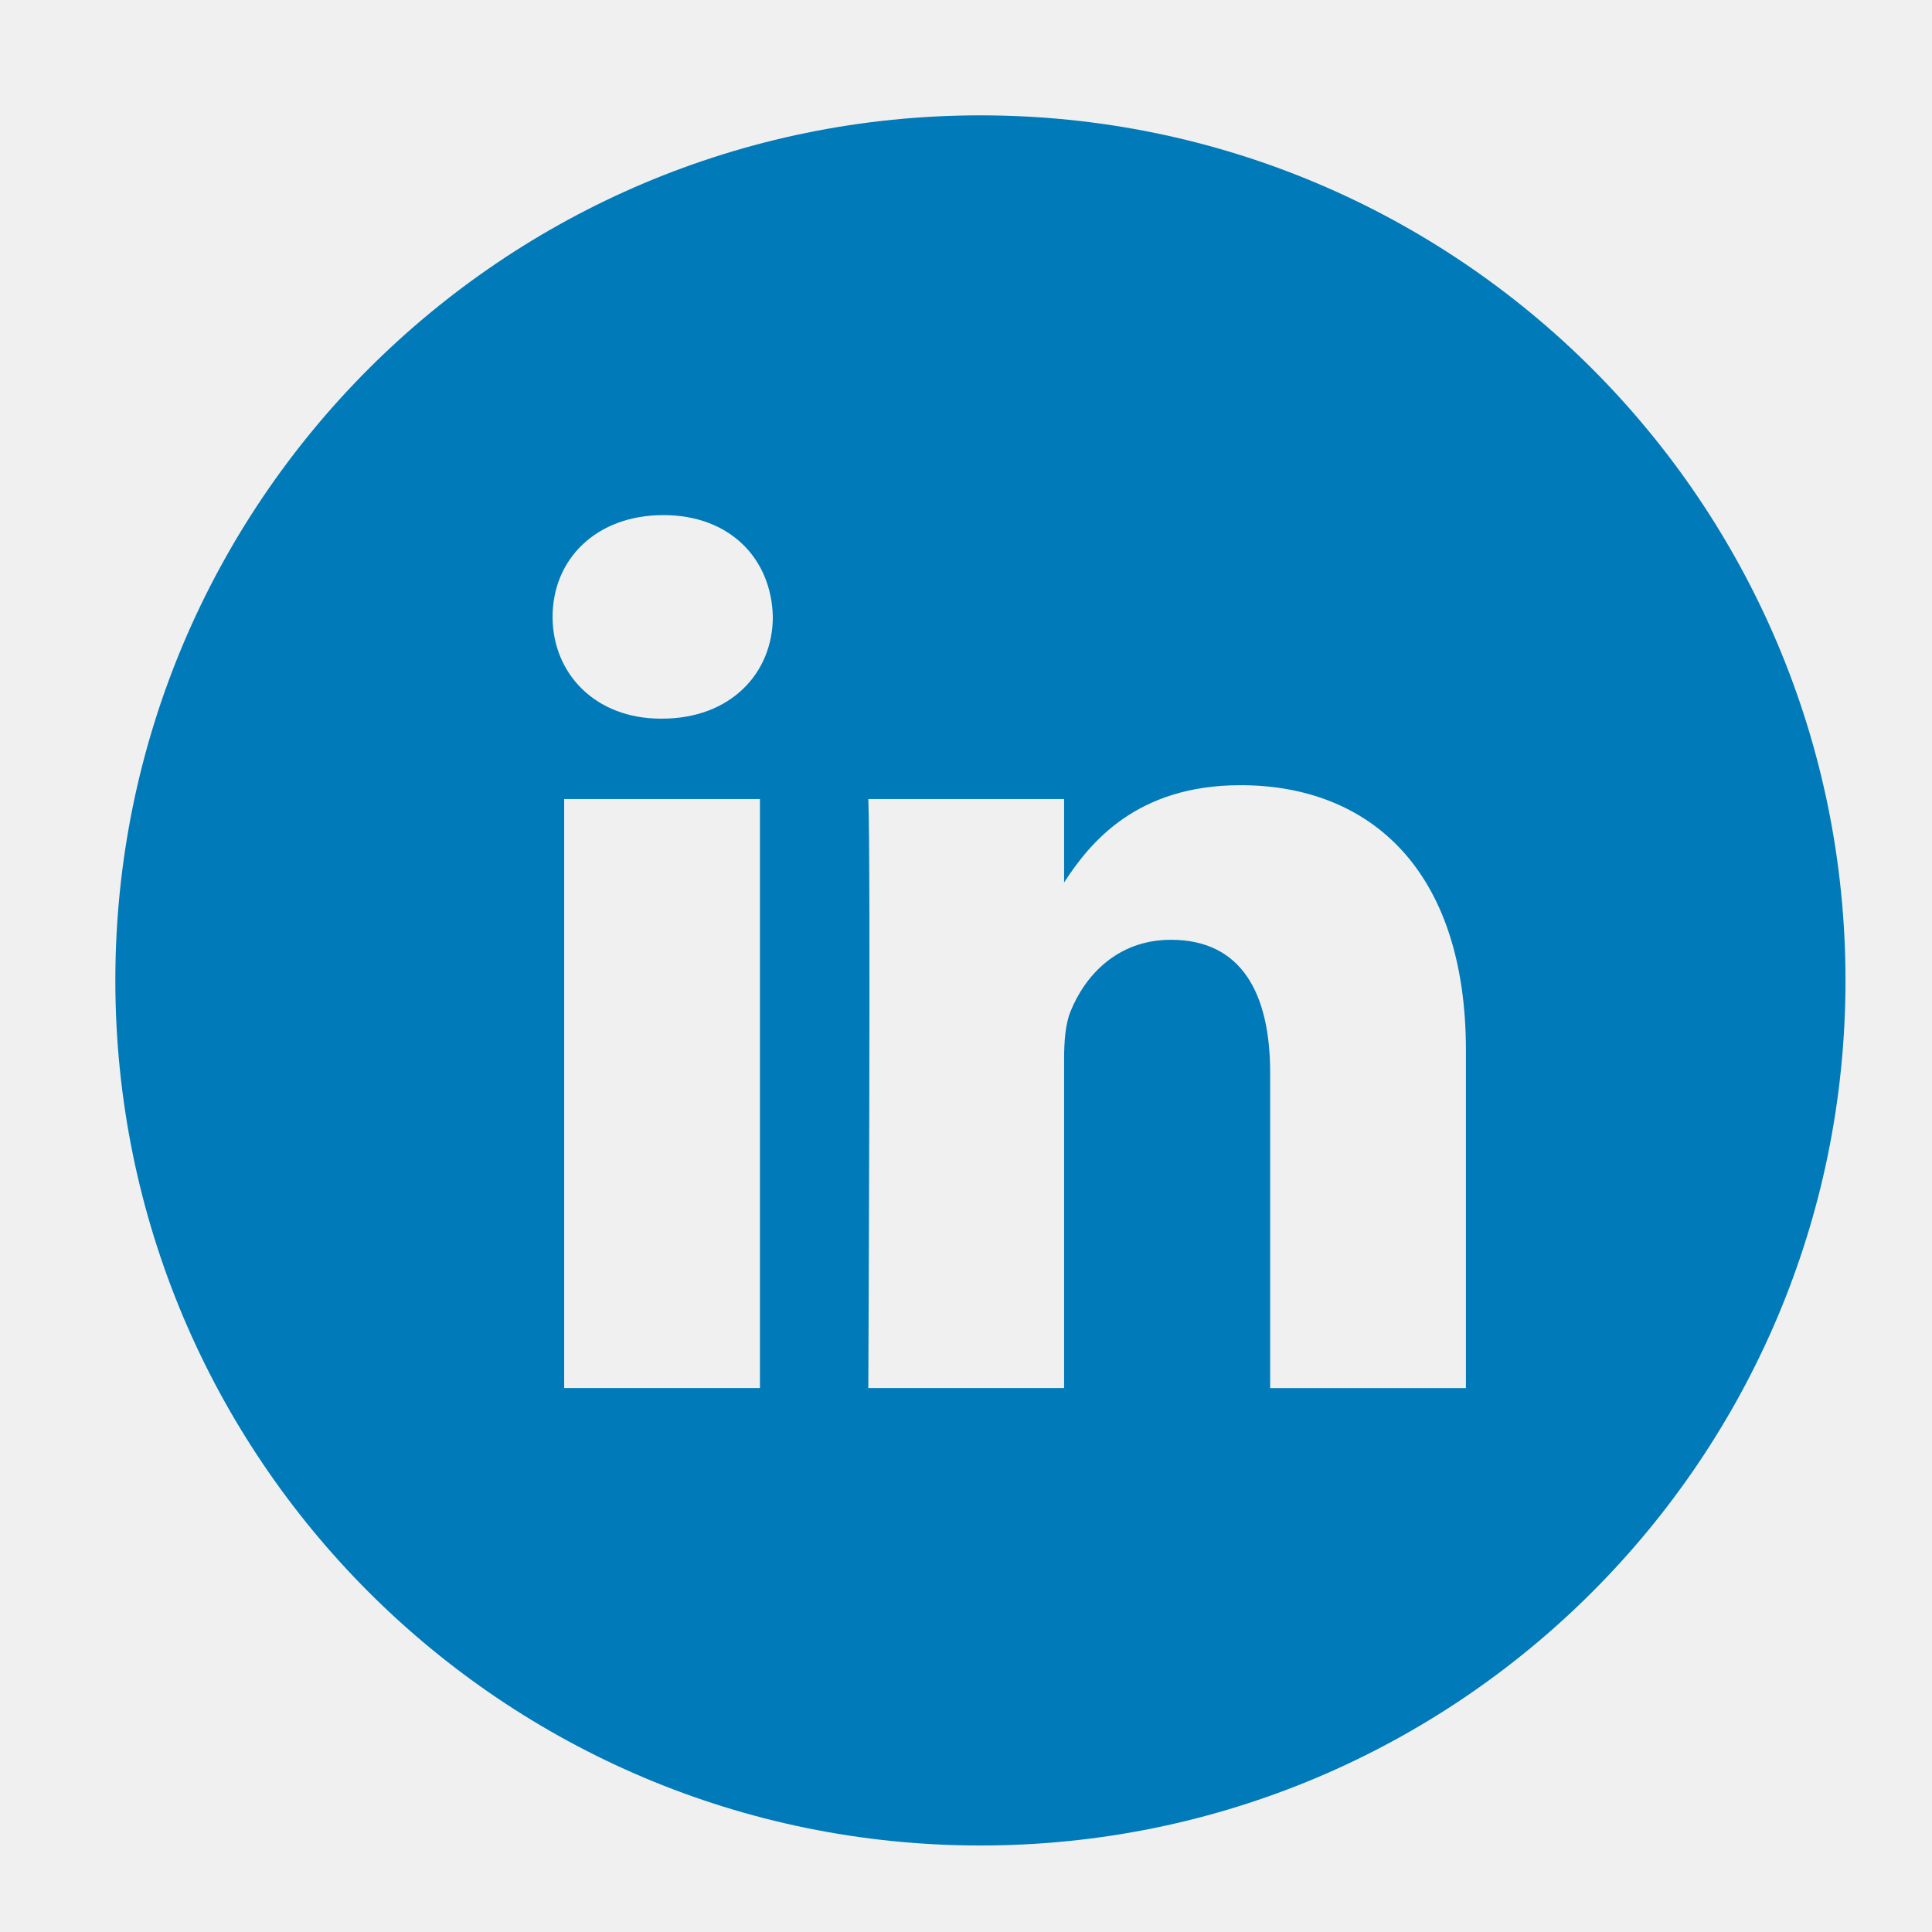
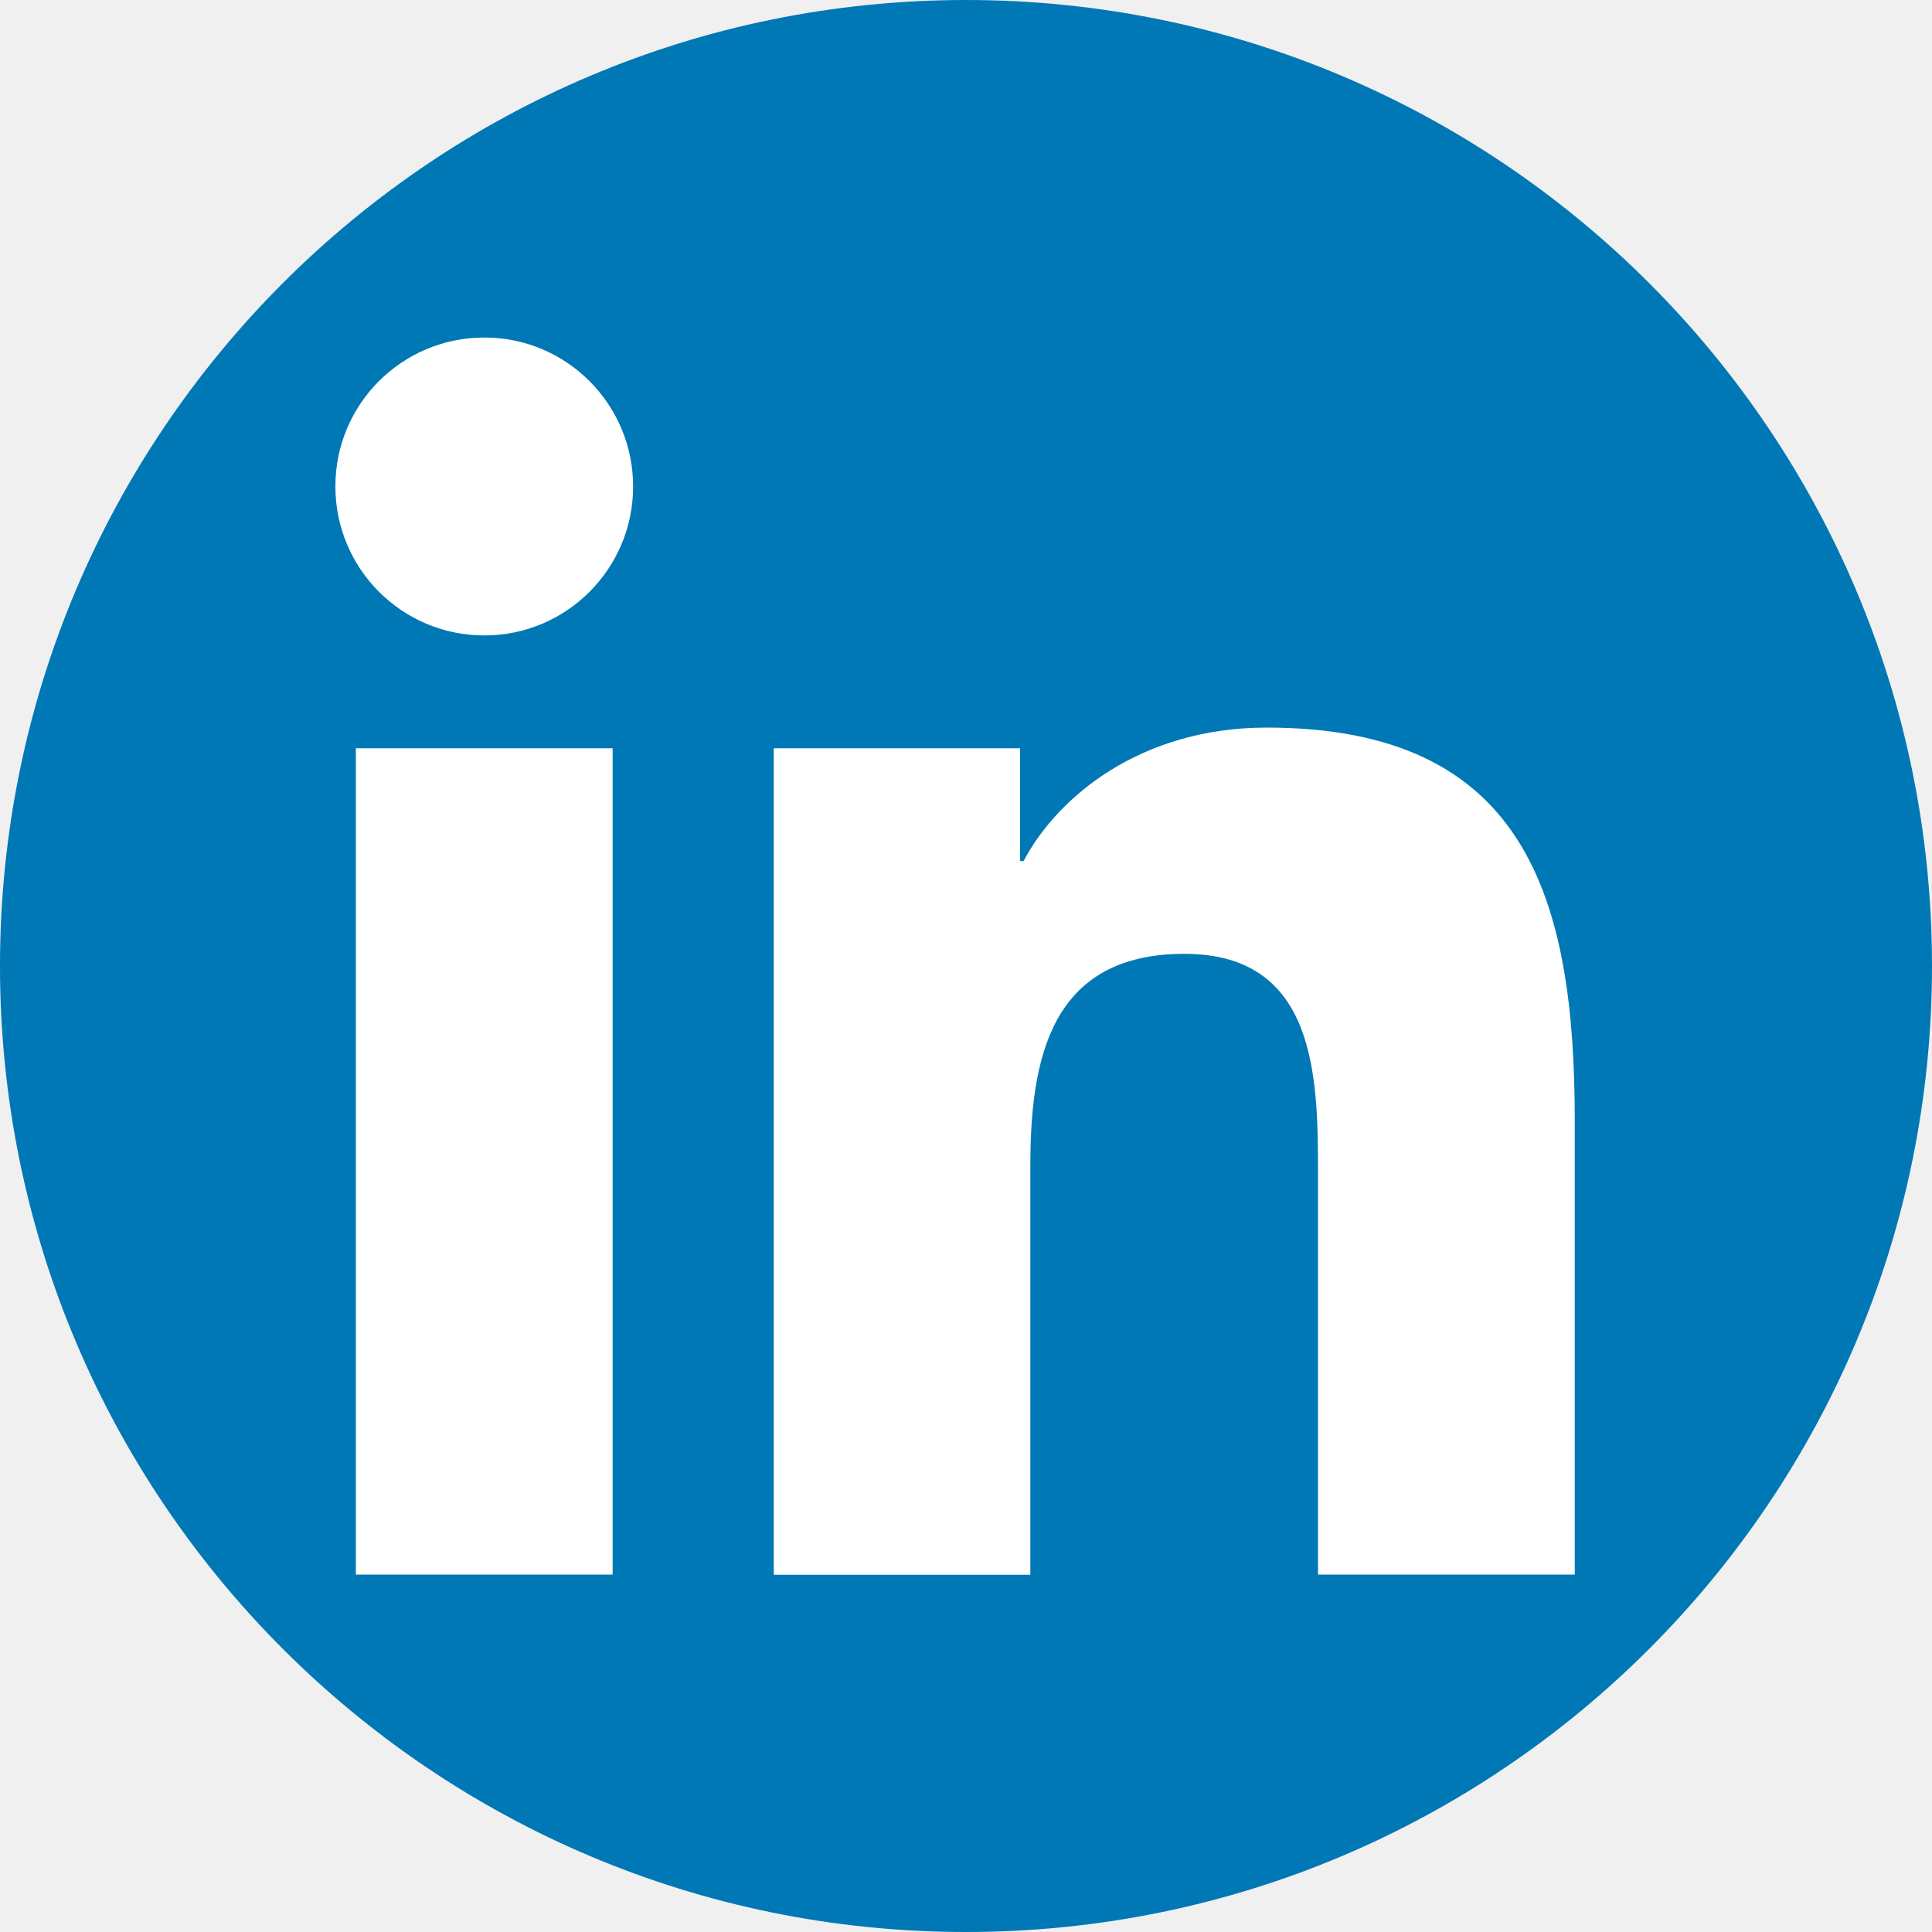
- <svg xmlns="http://www.w3.org/2000/svg" height="67px" id="Layer_1" style="enable-background:new 0 0 67 67;" version="1.1" viewBox="0 0 67 67" width="67px" xml:space="preserve">
-   <path d="M50.837,48.137V36.425c0-6.275-3.35-9.195-7.816-9.195  c-3.604,0-5.219,1.983-6.119,3.374V27.71h-6.79c0.09,1.917,0,20.427,0,20.427h6.79V36.729c0-0.609,0.044-1.219,0.224-1.655  c0.49-1.22,1.607-2.483,3.482-2.483c2.458,0,3.44,1.873,3.44,4.618v10.929H50.837z M22.959,24.922c2.367,0,3.842-1.57,3.842-3.531  c-0.044-2.003-1.475-3.528-3.797-3.528s-3.841,1.524-3.841,3.528c0,1.961,1.474,3.531,3.753,3.531H22.959z M34,64  C17.432,64,4,50.568,4,34C4,17.431,17.432,4,34,4s30,13.431,30,30C64,50.568,50.568,64,34,64z M26.354,48.137V27.71h-6.789v20.427  H26.354z" style="fill-rule:evenodd;clip-rule:evenodd;fill:#007AB9;" />
+ <svg xmlns="http://www.w3.org/2000/svg" id="Layer_1" style="enable-background:new 0 0 1000 1000;" version="1.1" viewBox="0 0 1000 1000" xml:space="preserve">
+   <style type="text/css">
+ 	.st0{fill:#0078B5;}
+ 	.st1{fill:#FFFFFF;}
+ </style>
+   <g>
+     <path class="st0" d="M500,1000L500,1000C223.9,1000,0,776.1,0,500l0,0C0,223.9,223.9,0,500,0l0,0c276.1,0,500,223.9,500,500l0,0   C1000,776.1,776.1,1000,500,1000z" />
+     <g>
+       <g>
+         <path class="st1" d="M184.2,387.3h132.9v427.7H184.2V387.3z M250.7,174.7c42.5,0,77,34.5,77,77.1s-34.5,77.1-77,77.1     c-42.6,0-77.1-34.5-77.1-77.1C173.5,209.3,208,174.7,250.7,174.7" />
+         <path class="st1" d="M400.5,387.3H528v58.4h1.8c17.7-33.6,61-69.1,125.8-69.1c134.6,0,159.5,88.6,159.5,203.7v234.7H682.2V607.1     c0-49.7-0.9-113.4-69.1-113.4c-69.2,0-79.8,54-79.8,109.8v211.6H400.5V387.3z" />
+       </g>
+     </g>
+   </g>
</svg>
